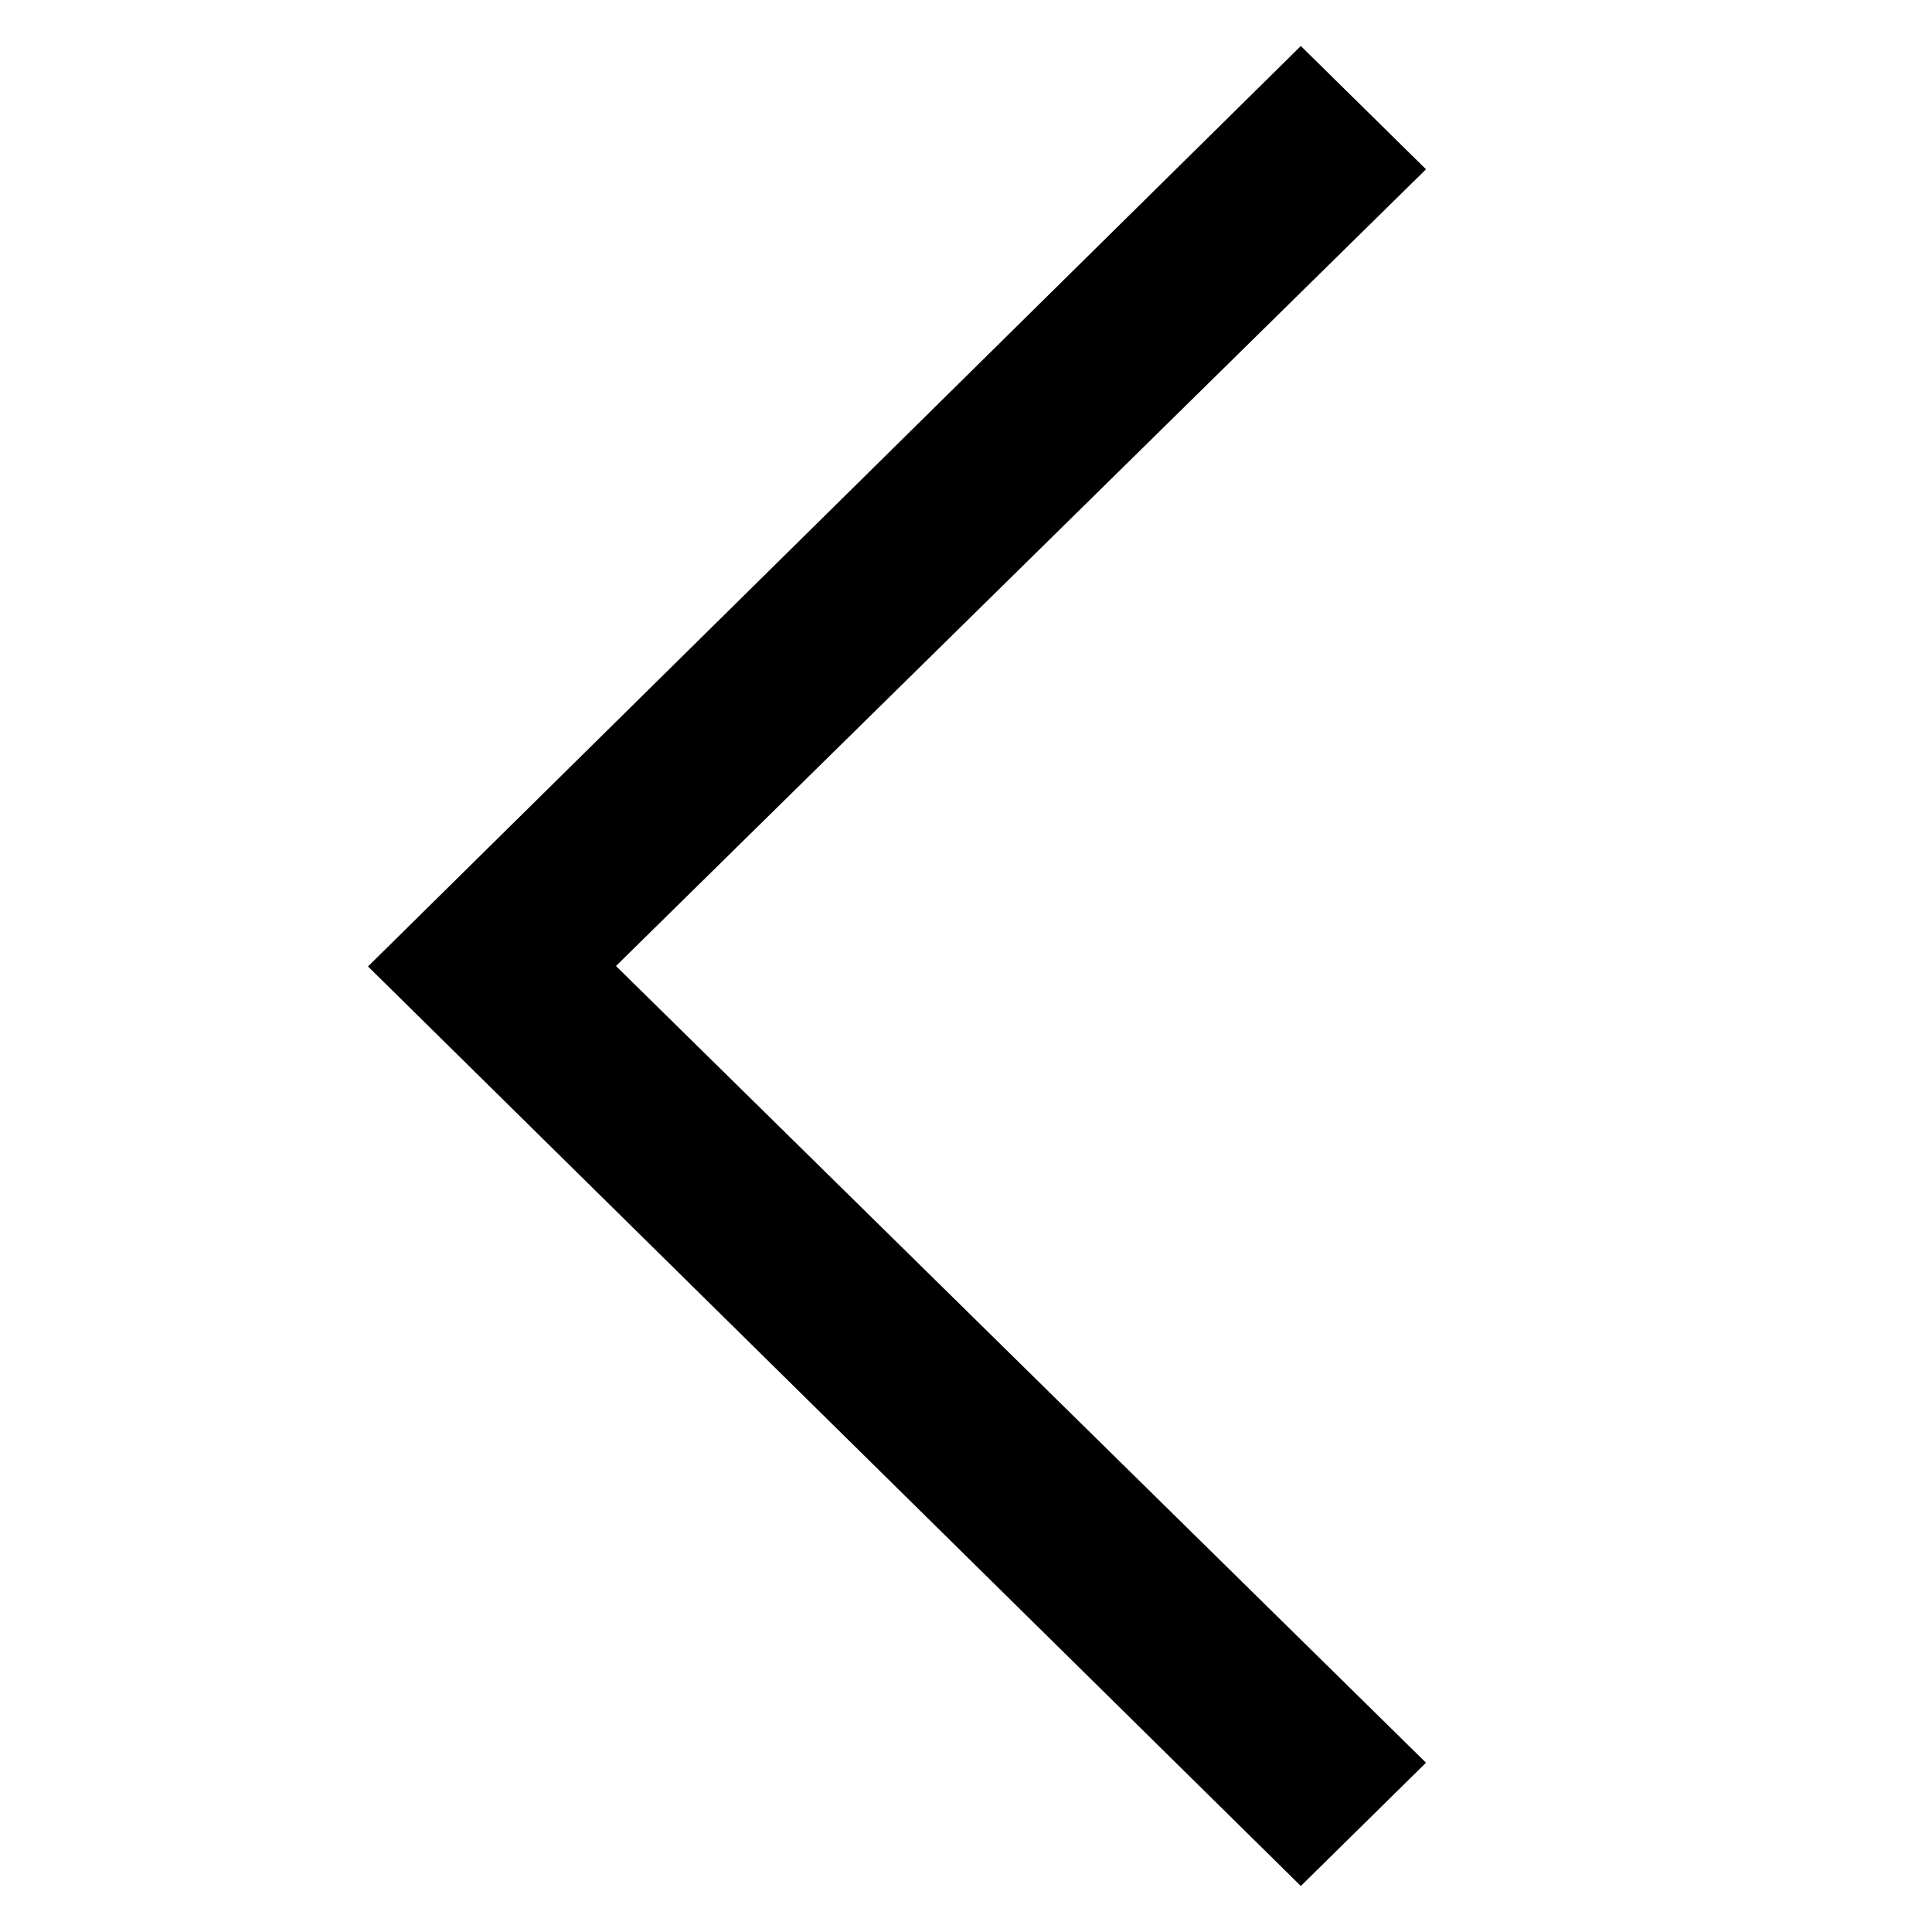
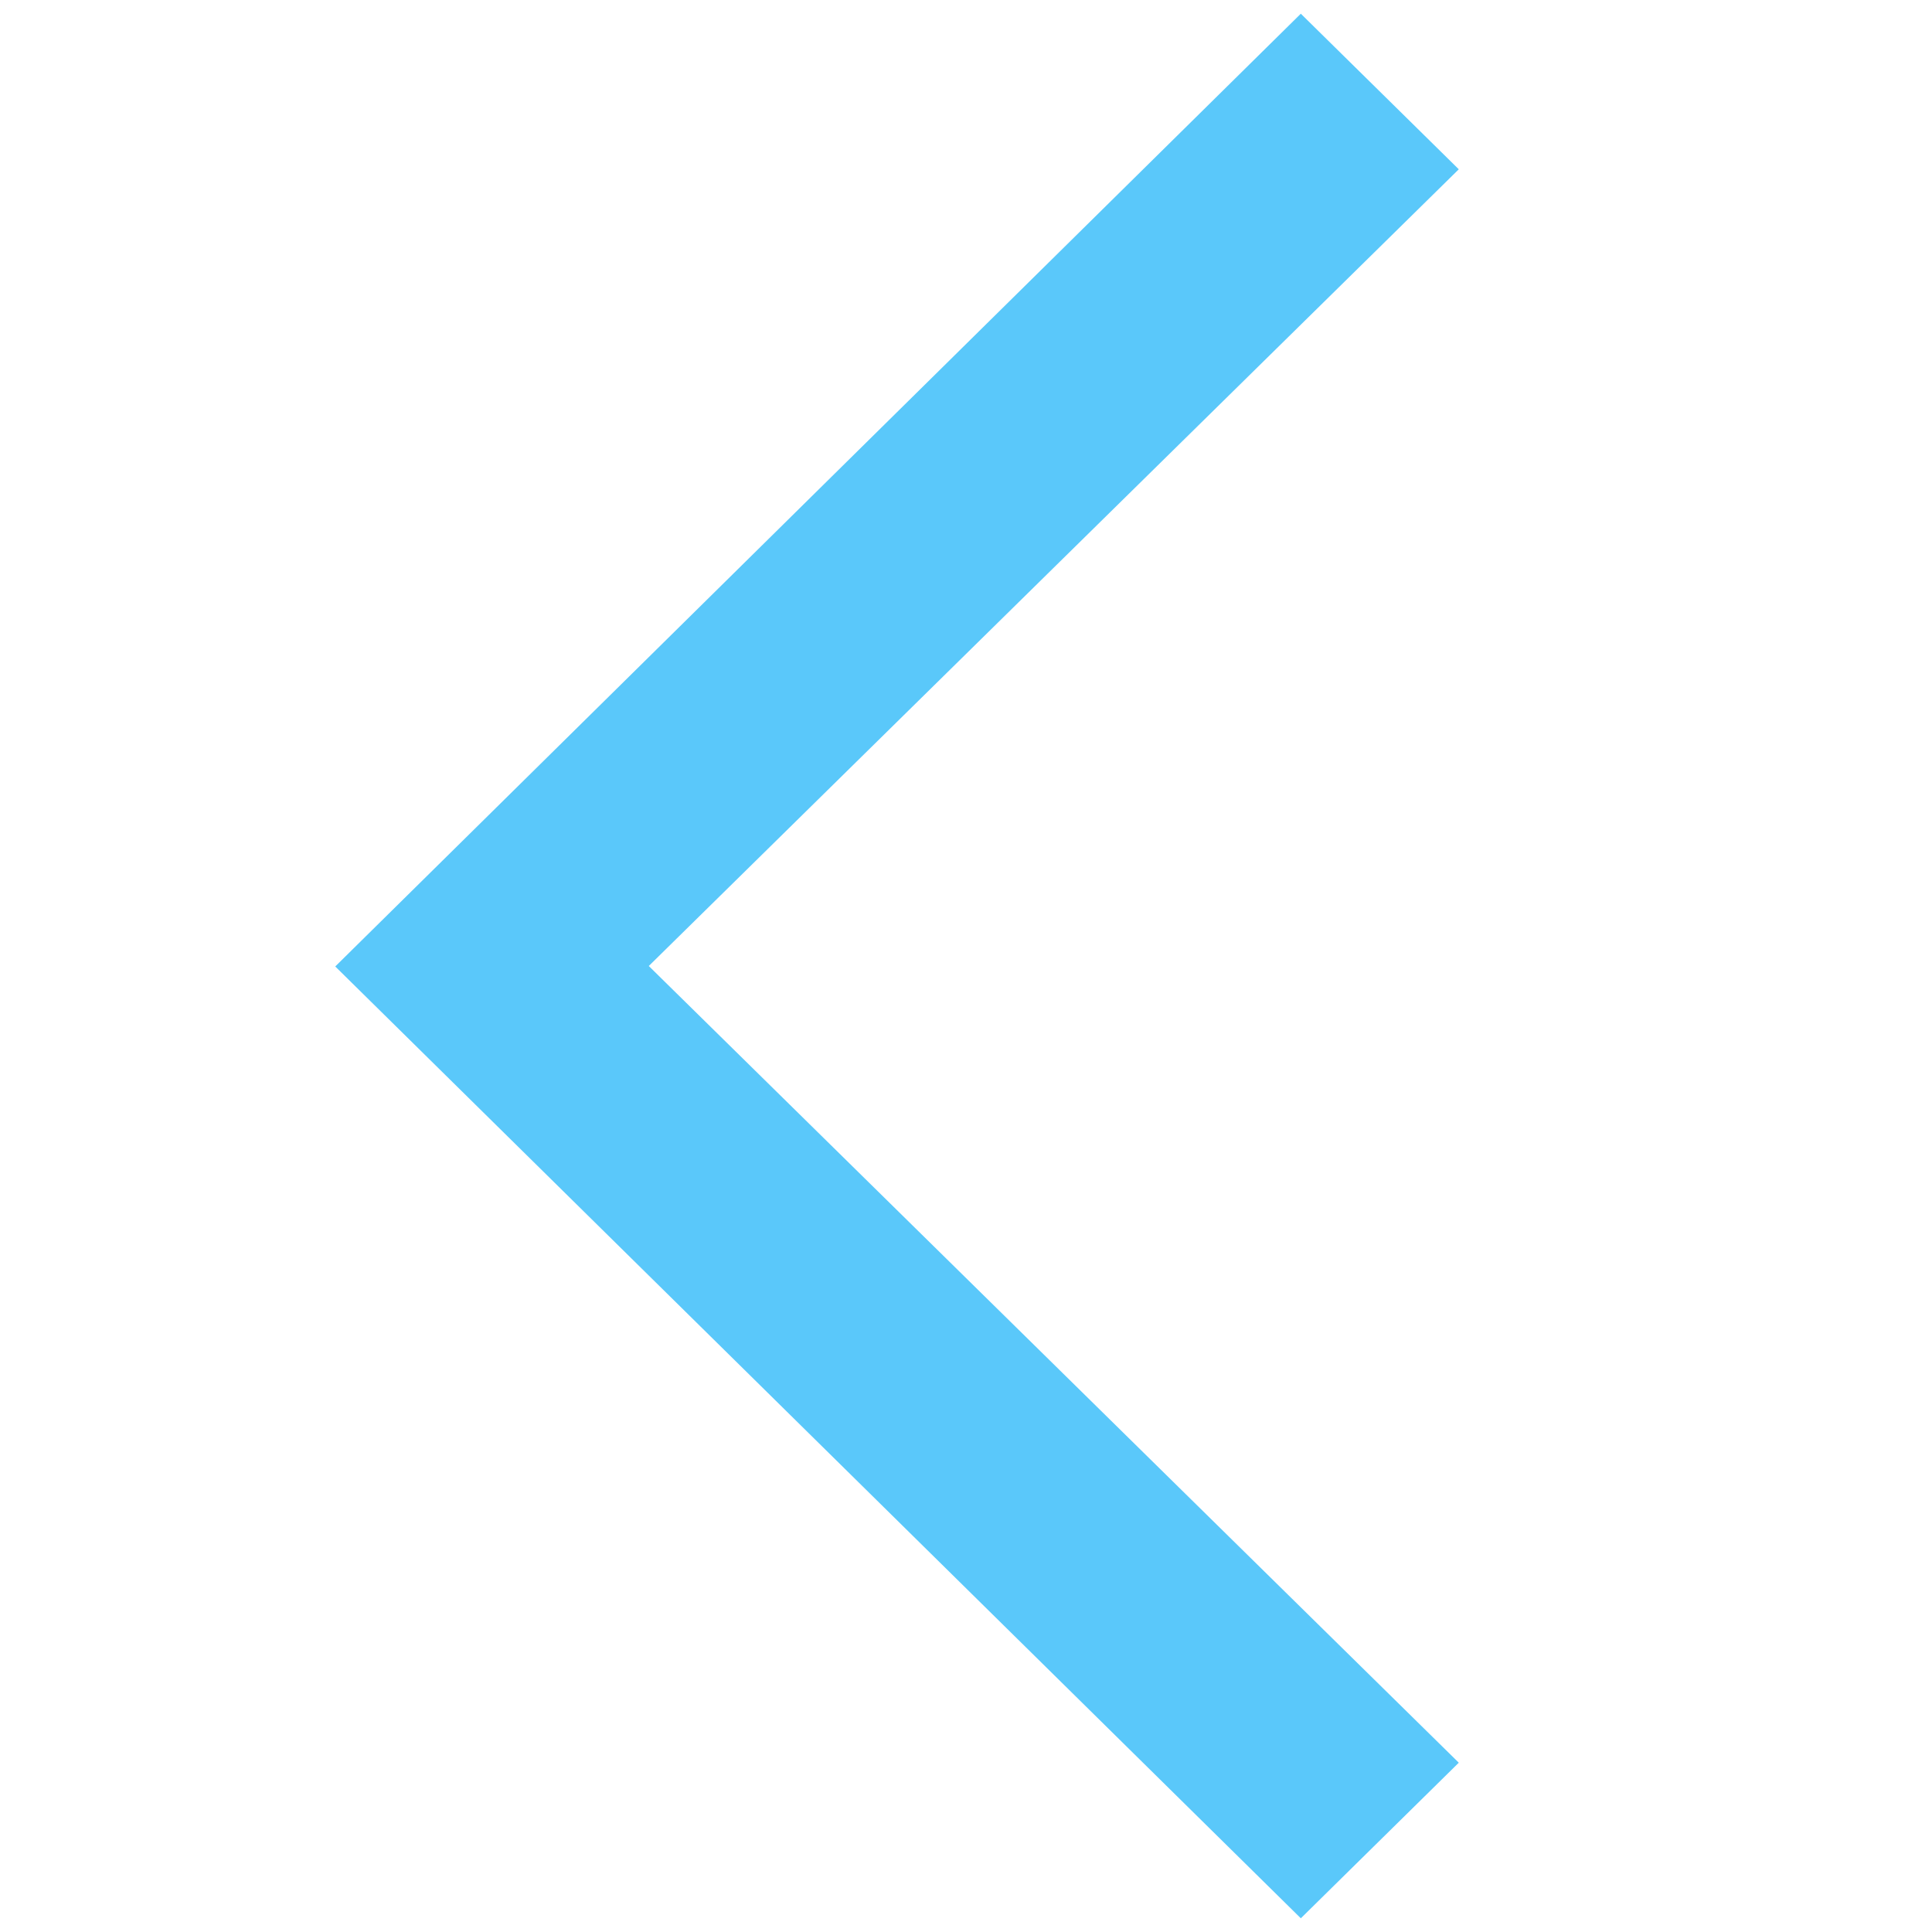
<svg xmlns="http://www.w3.org/2000/svg" version="1.1" baseProfile="tiny" id="Layer_1" x="0px" y="0px" width="42px" height="42px" viewBox="0 0 42 42" xml:space="preserve">
-   <polygon fill-rule="evenodd" points="31,38.32 13.391,21 31,3.68 28.279,1 8,21.01 28.279,41 " />
+   <polygon fill="evenodd" style="stroke:#5ac8fa;fill:#5ac8fa;opacity:1" points="31,38.32 13.391,21 31,3.68 28.279,1 8,21.01 28.279,41 " />
</svg>
